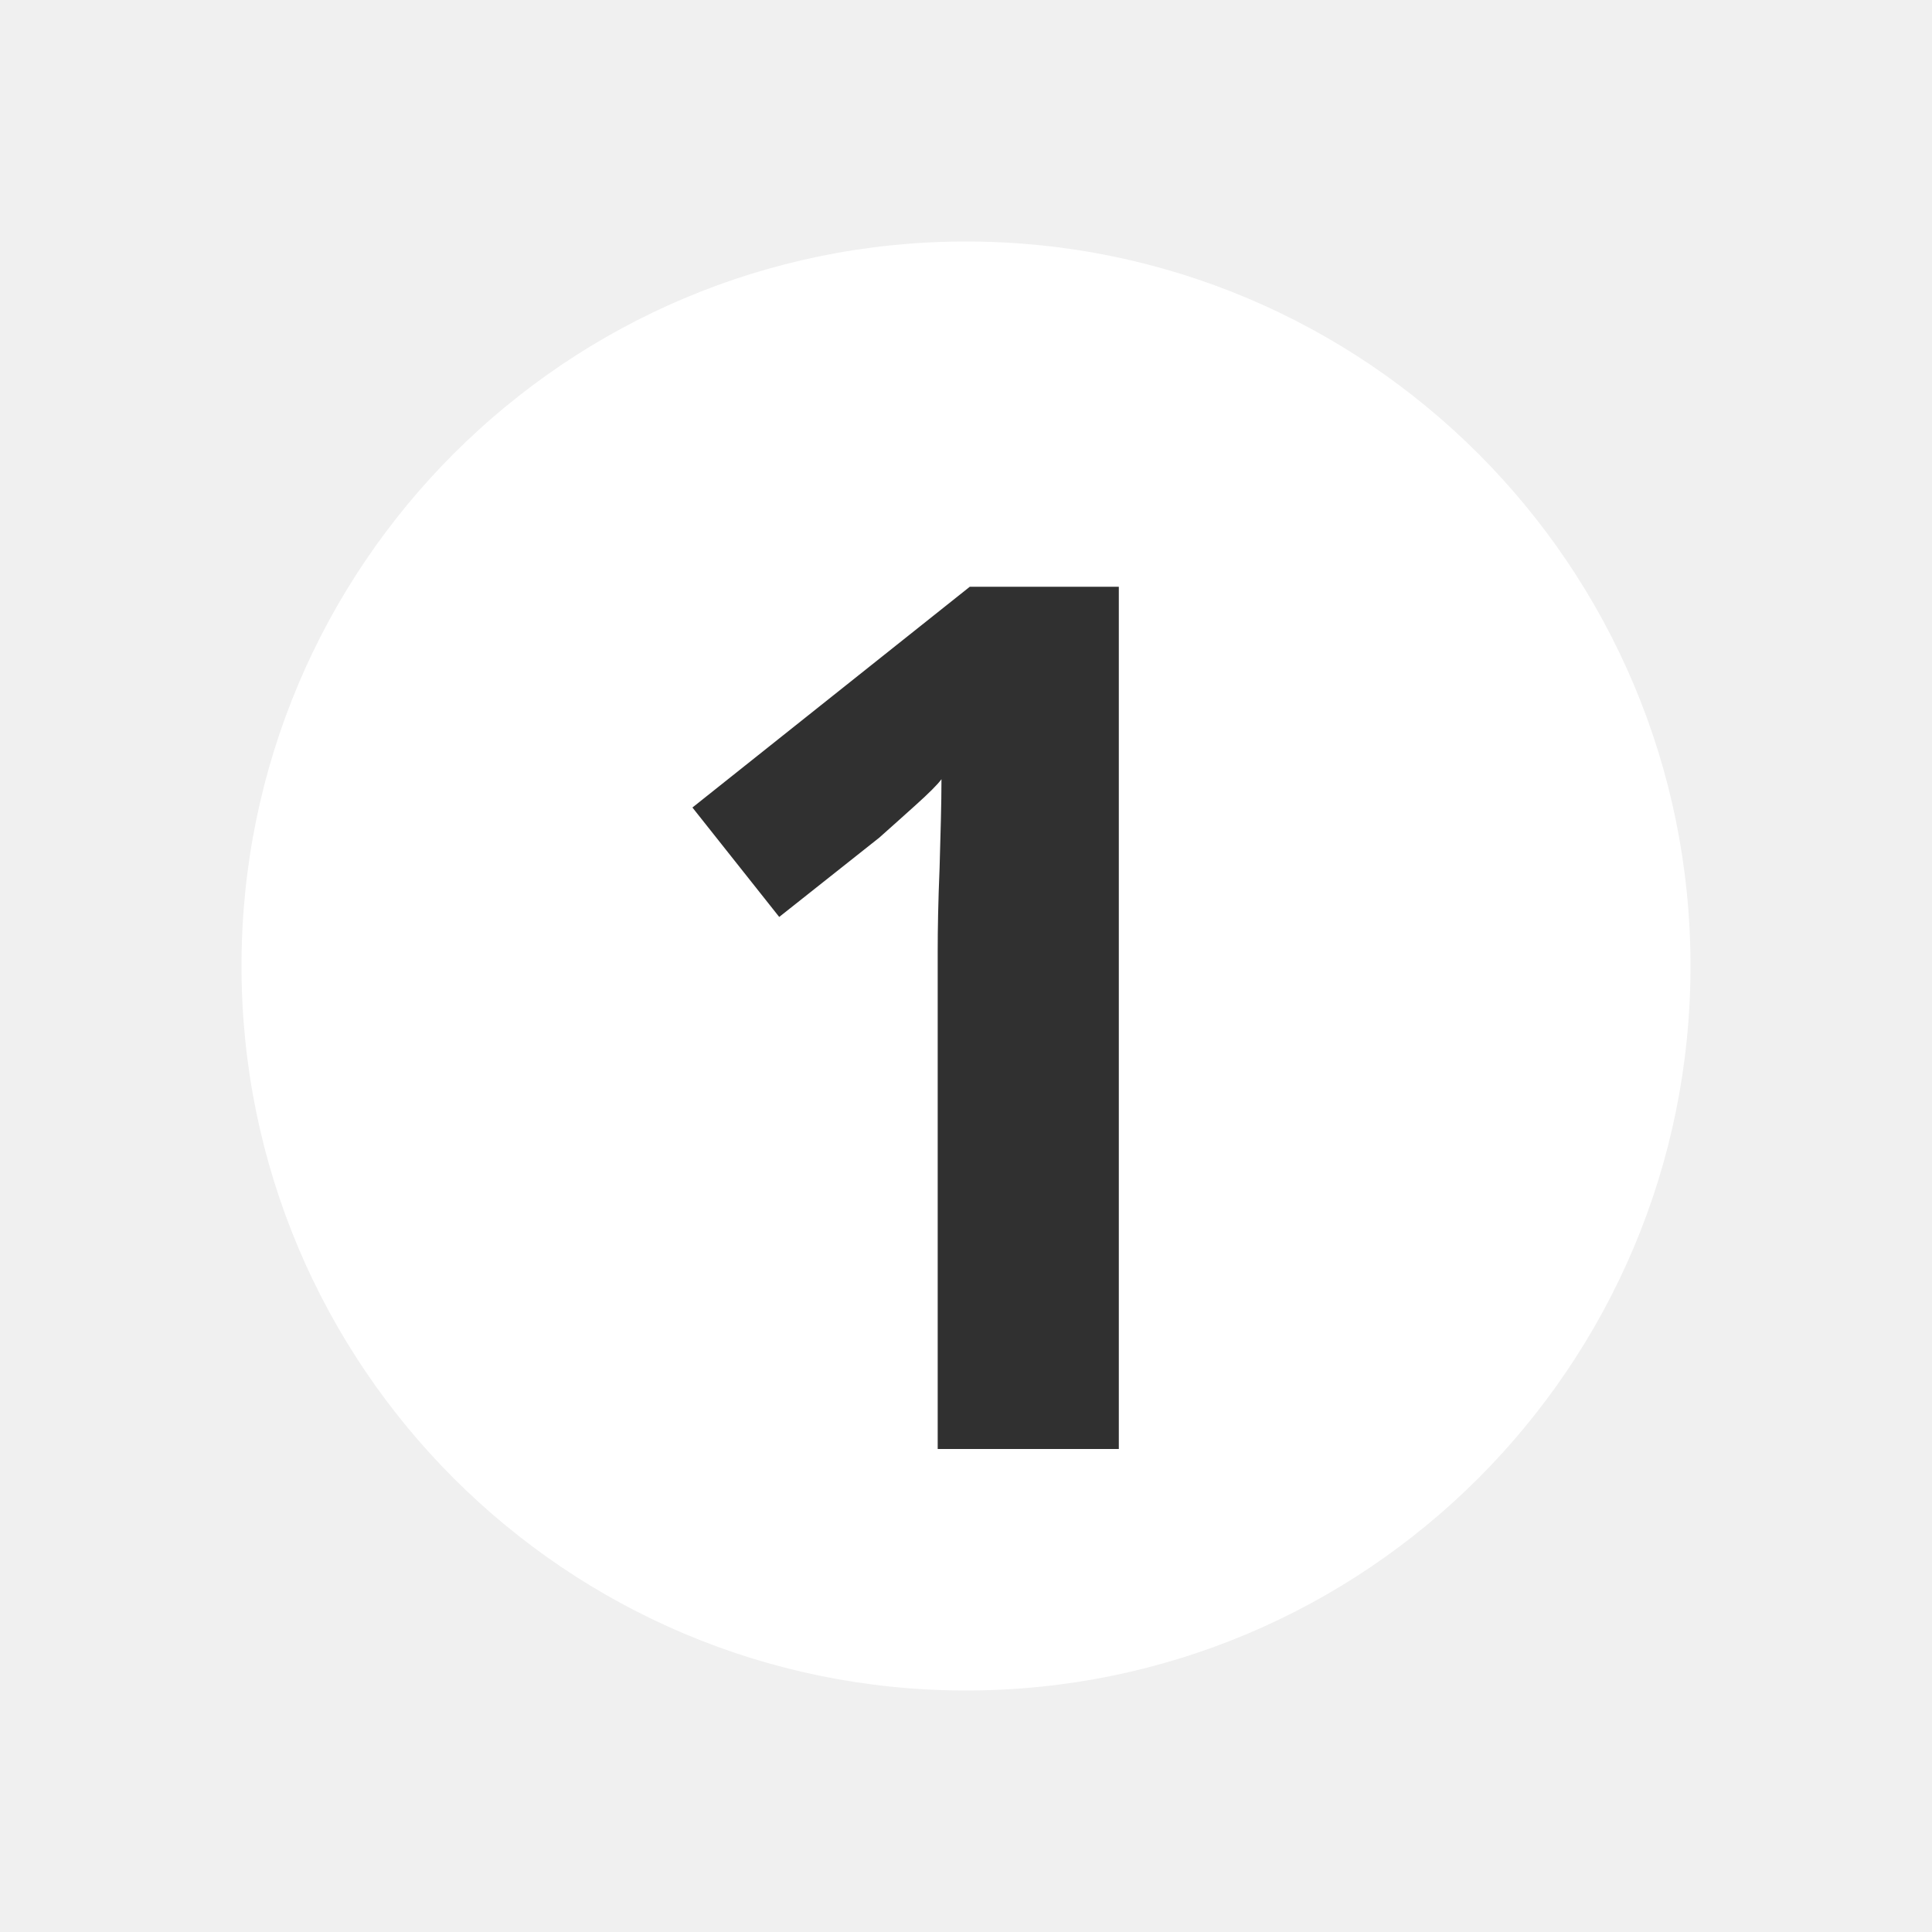
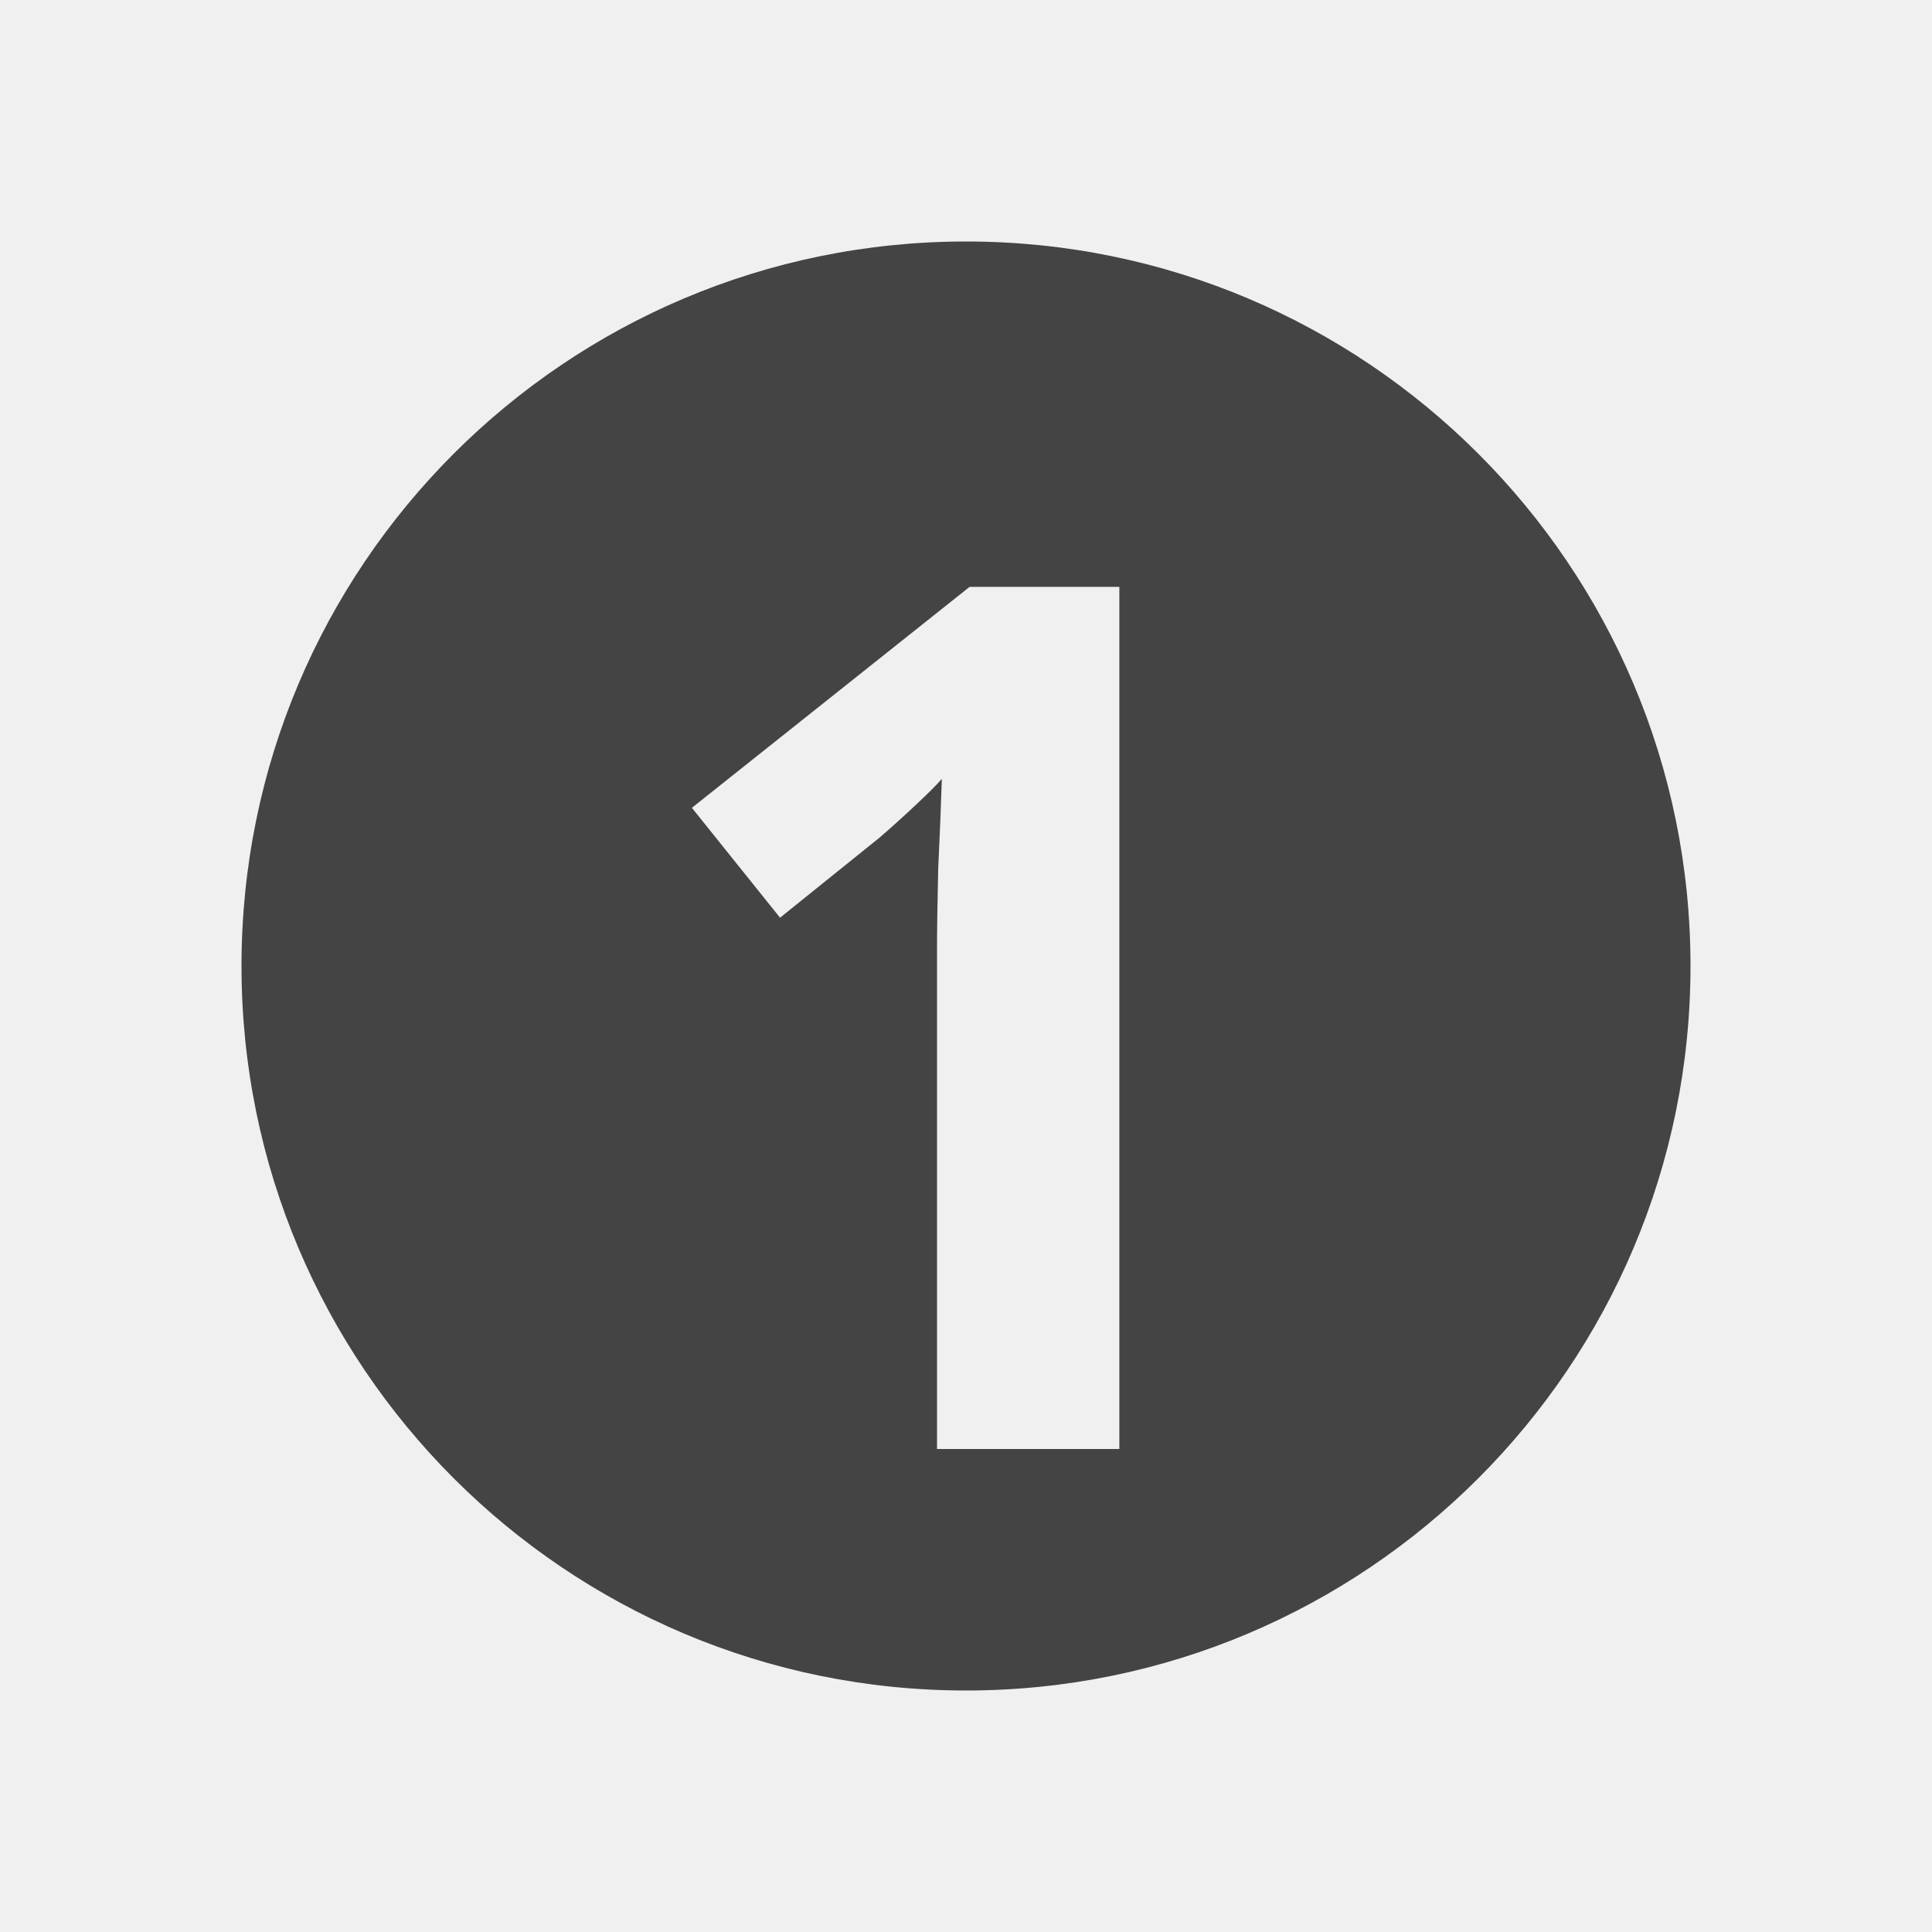
- <svg xmlns="http://www.w3.org/2000/svg" width="16" height="16" viewBox="0 0 16 16">
-   <circle cx="8" cy="8" r="6" fill="#ffffff" />
-   <text x="8" y="12" font-family="sans-serif" font-size="10" font-weight="bold" fill="#303030" text-anchor="middle">1</text>
+ <svg xmlns="http://www.w3.org/2000/svg" width="16" height="16" version="1.1">
+   <defs>
+     <style id="current-color-scheme" type="text/css">
+    .ColorScheme-Text { color:#444444; }
+   </style>
+   </defs>
+   <path style="fill:currentColor" class="ColorScheme-Text" d="M8 2a6 6 0 0 0-6 6 6 6 0 0 0 6 6 6 6 0 0 0 6-6 6 6 0 0 0-6-6m.03 2.86h1.24V12H7.76V7.87q0-.26.01-.68.02-.42.03-.74-.05.06-.22.22-.16.15-.3.27l-.82.66-.73-.91z" />
</svg>
